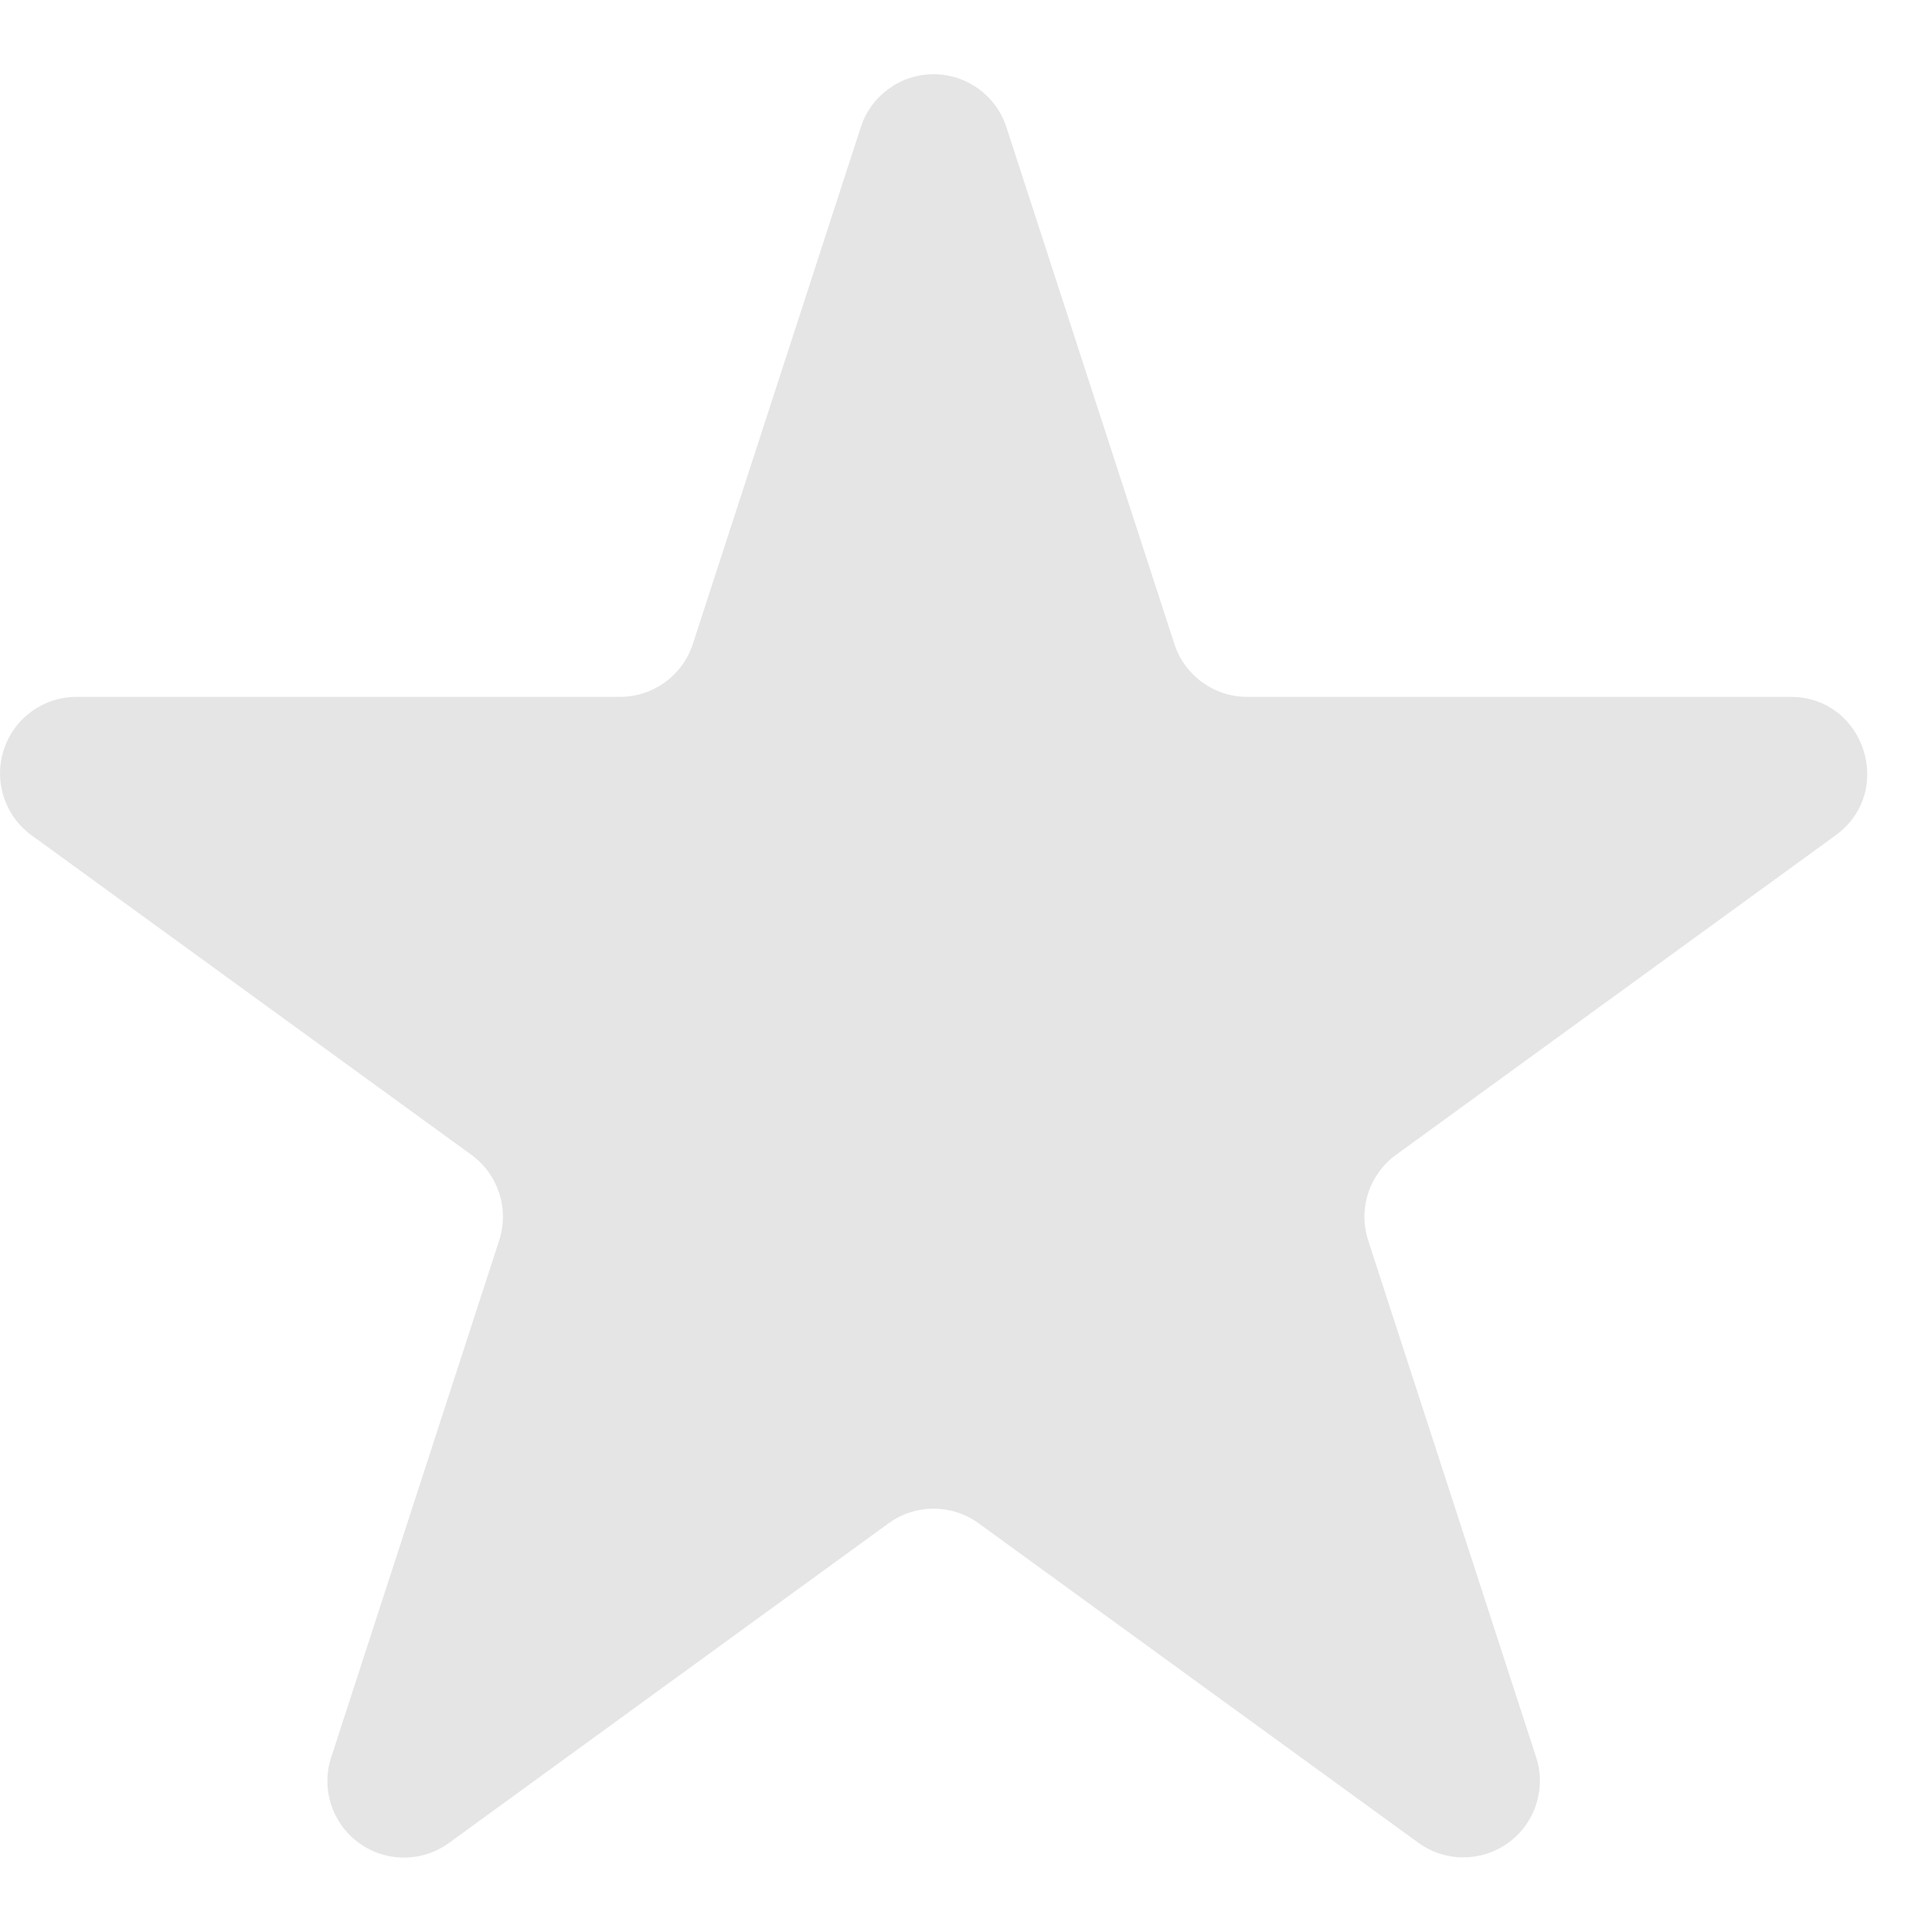
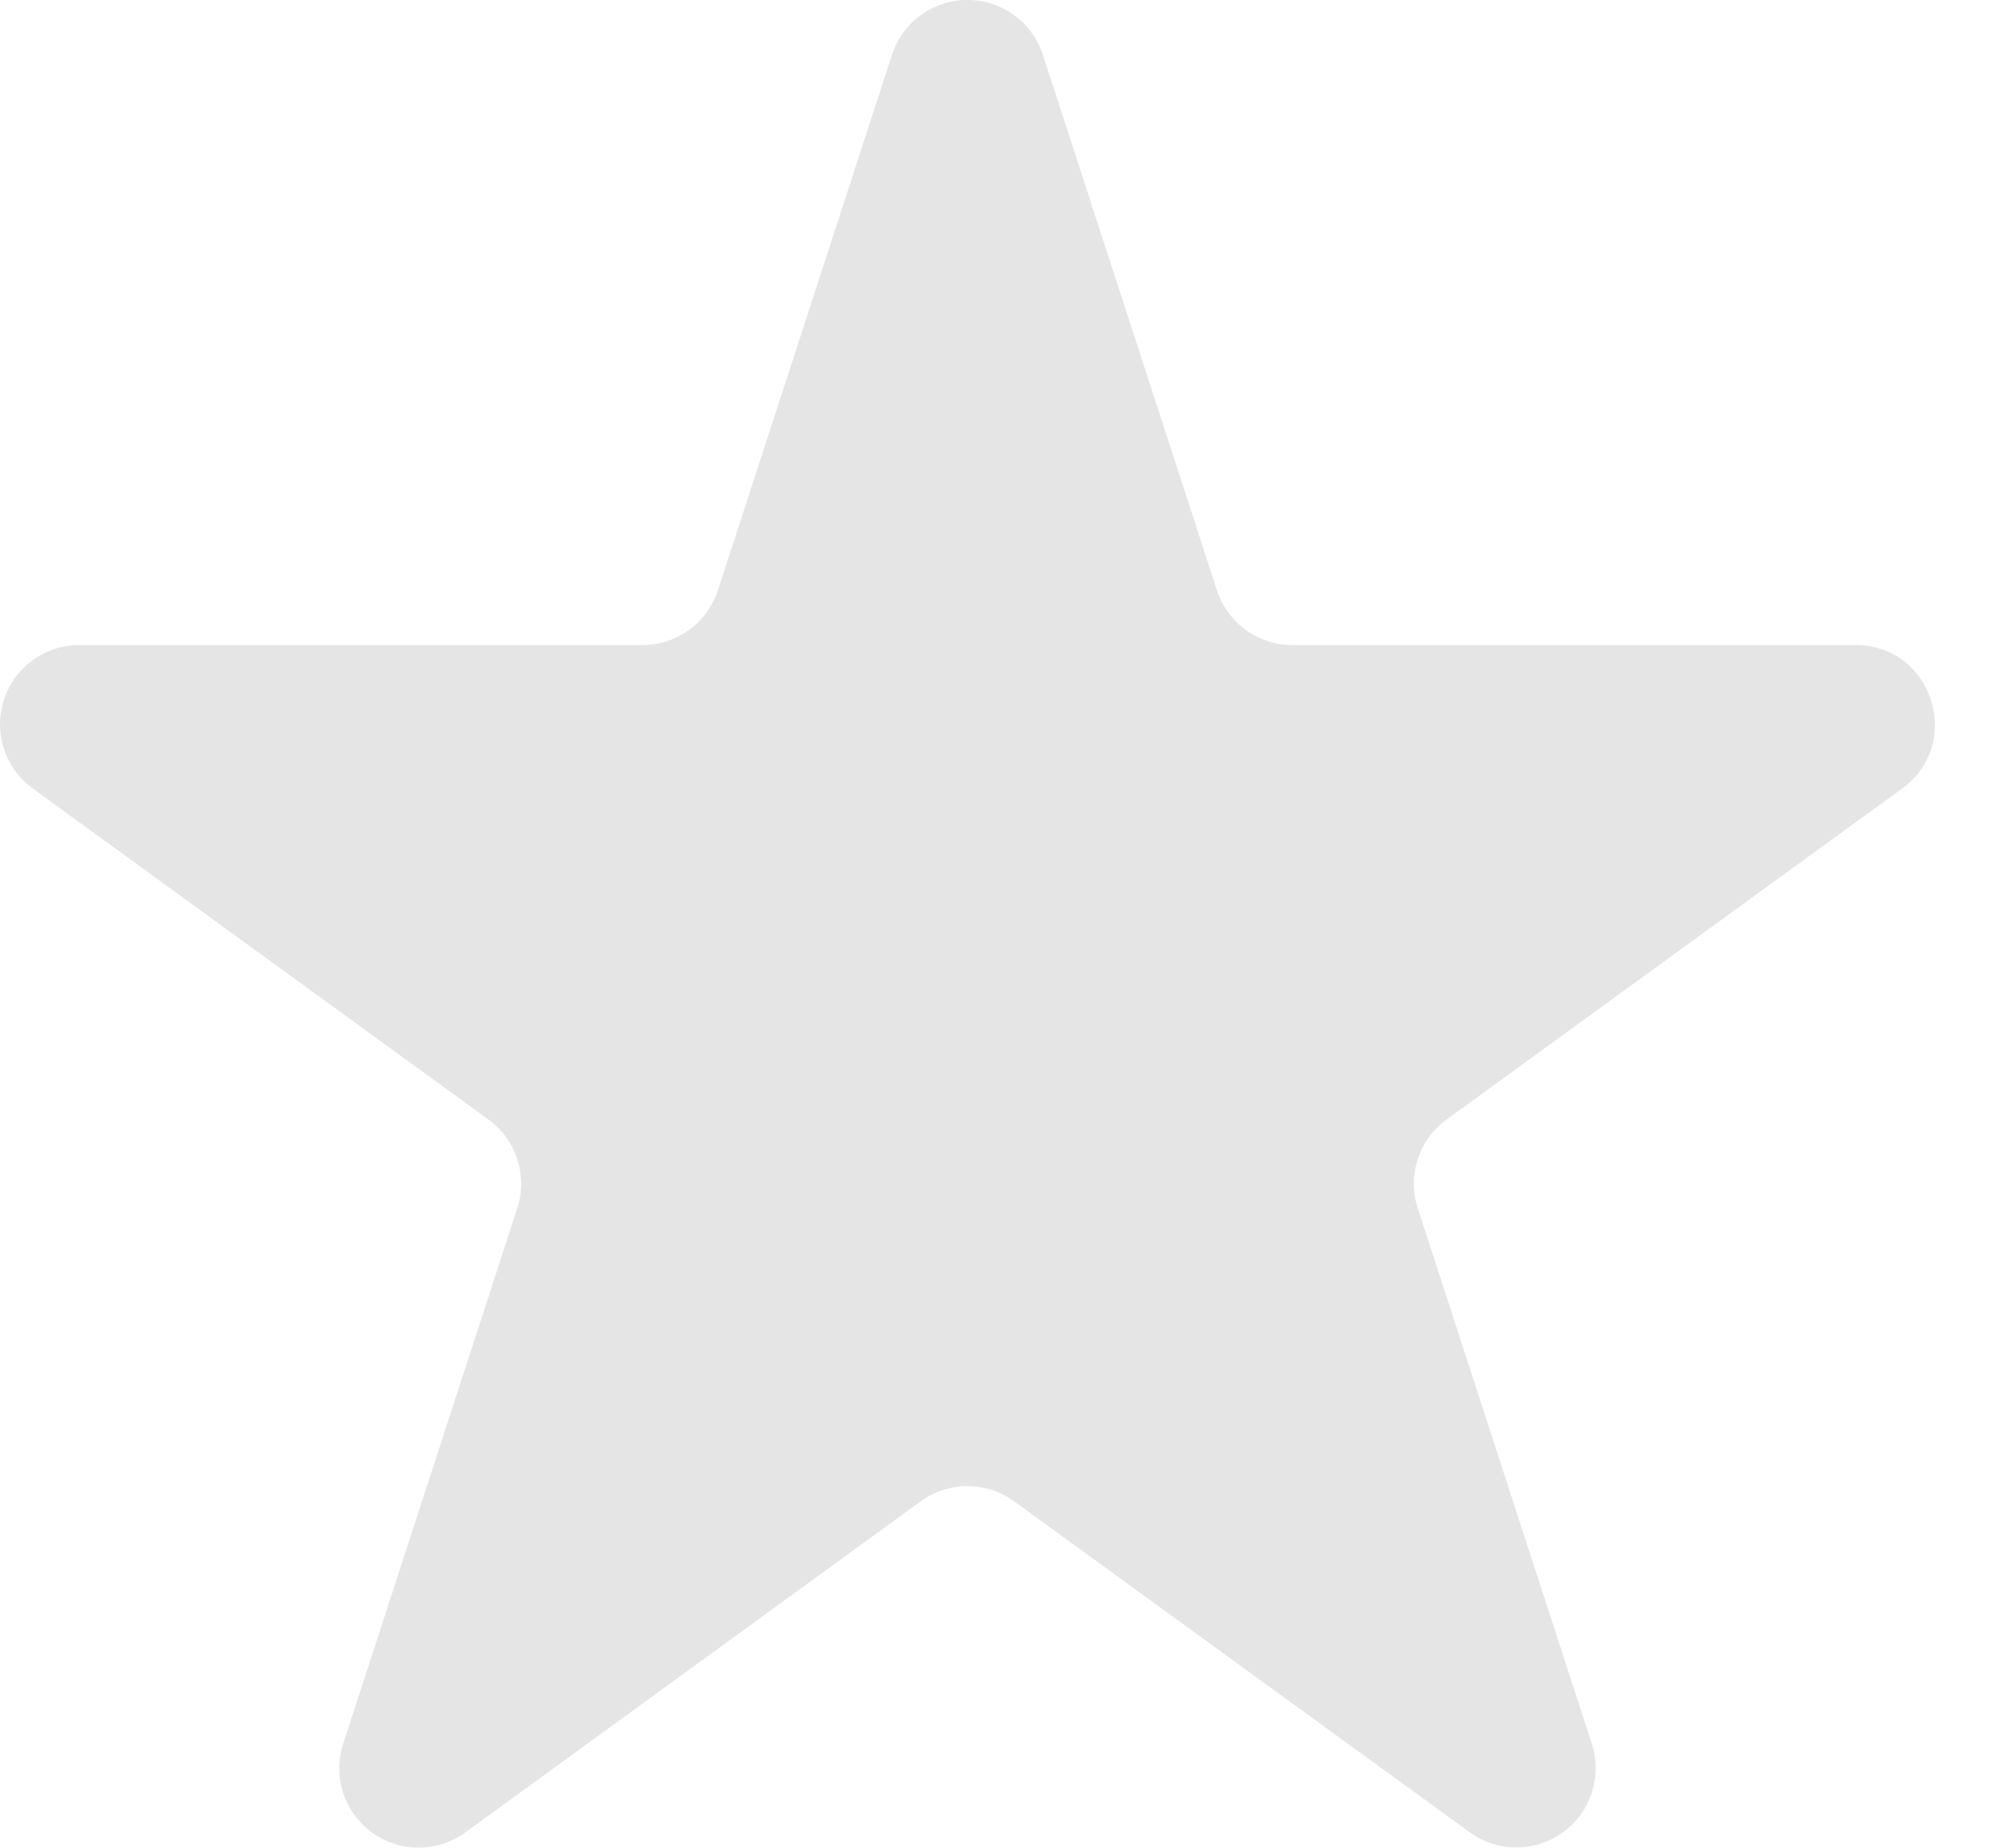
- <svg xmlns="http://www.w3.org/2000/svg" width="16" height="16" fill="none" viewBox="0 0 13 12">
+ <svg xmlns="http://www.w3.org/2000/svg" width="13" height="12" fill="none" viewBox="0 0 13 12">
  <path fill="#E5E5E5" d="M5.792.356a.515.515 0 0 1 .98 0l1.13 3.477a.515.515 0 0 0 .49.356h3.656c.499 0 .707.639.303.932l-2.958 2.15a.515.515 0 0 0-.187.575l1.13 3.477a.515.515 0 0 1-.793.576L6.585 9.75a.515.515 0 0 0-.606 0L3.022 11.9a.515.515 0 0 1-.793-.577l1.13-3.477a.515.515 0 0 0-.188-.576L.213 5.121a.515.515 0 0 1 .303-.932h3.656a.515.515 0 0 0 .49-.356L5.792.356z" />
</svg>
